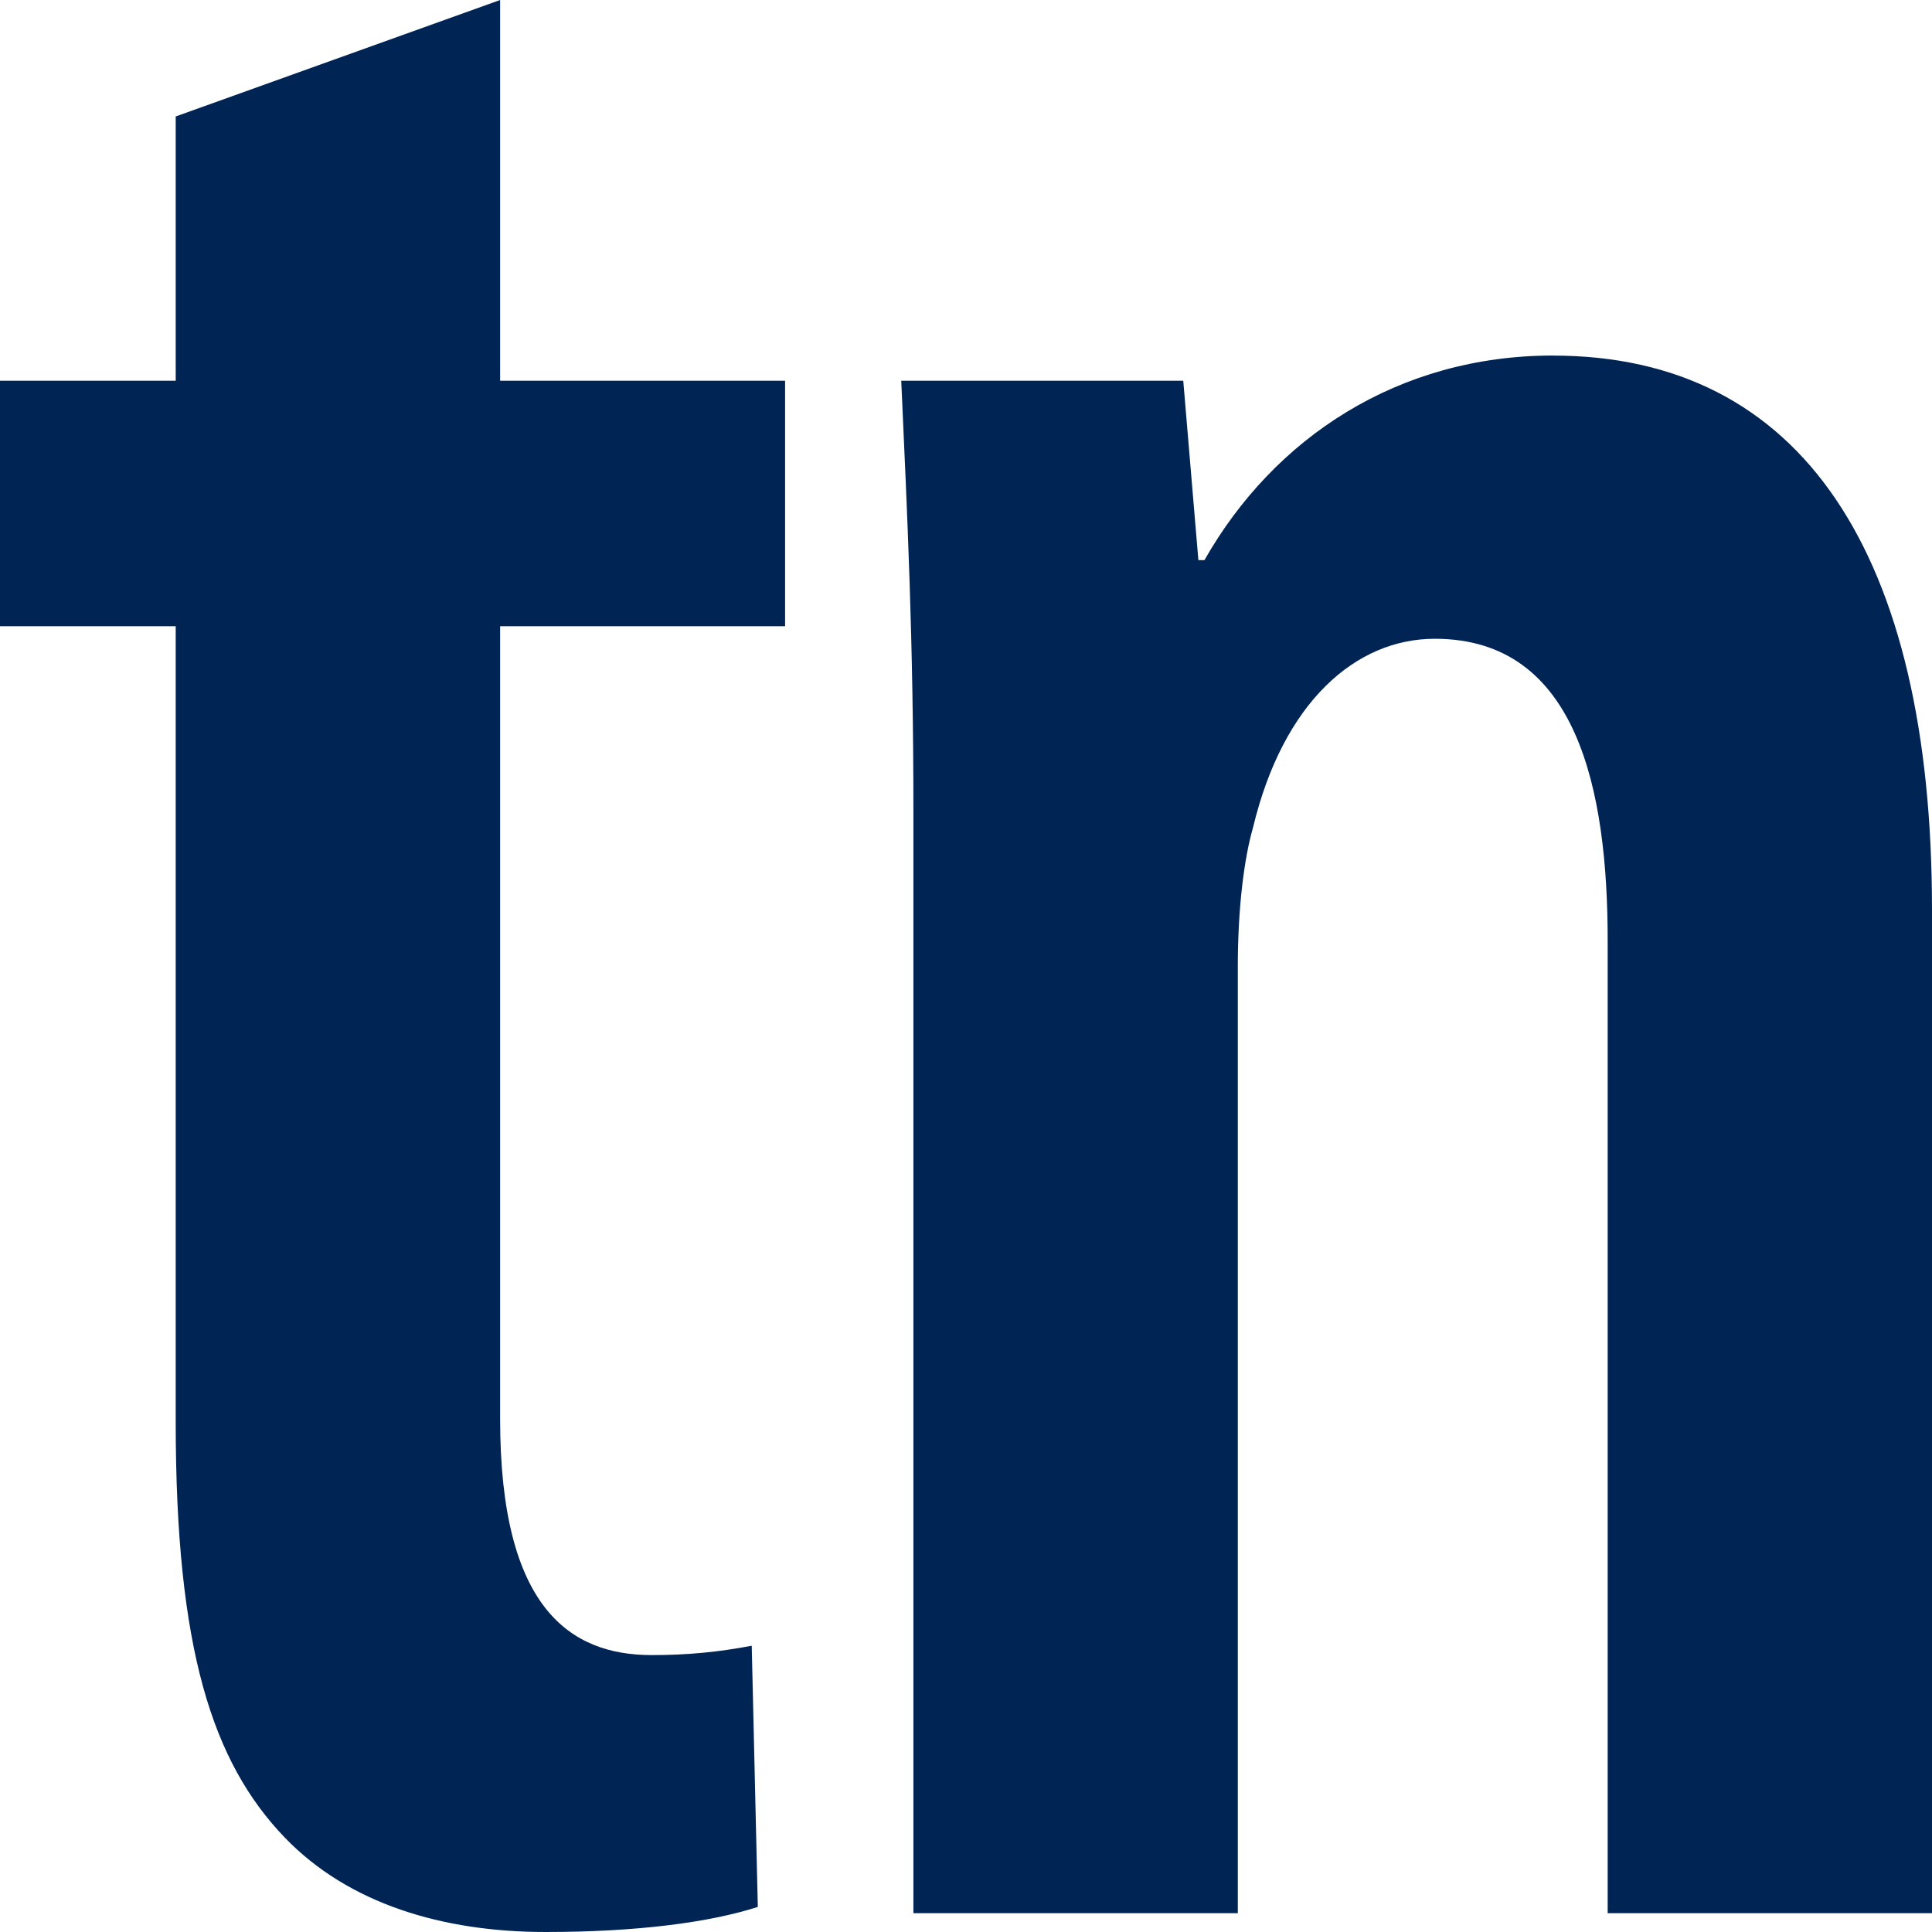
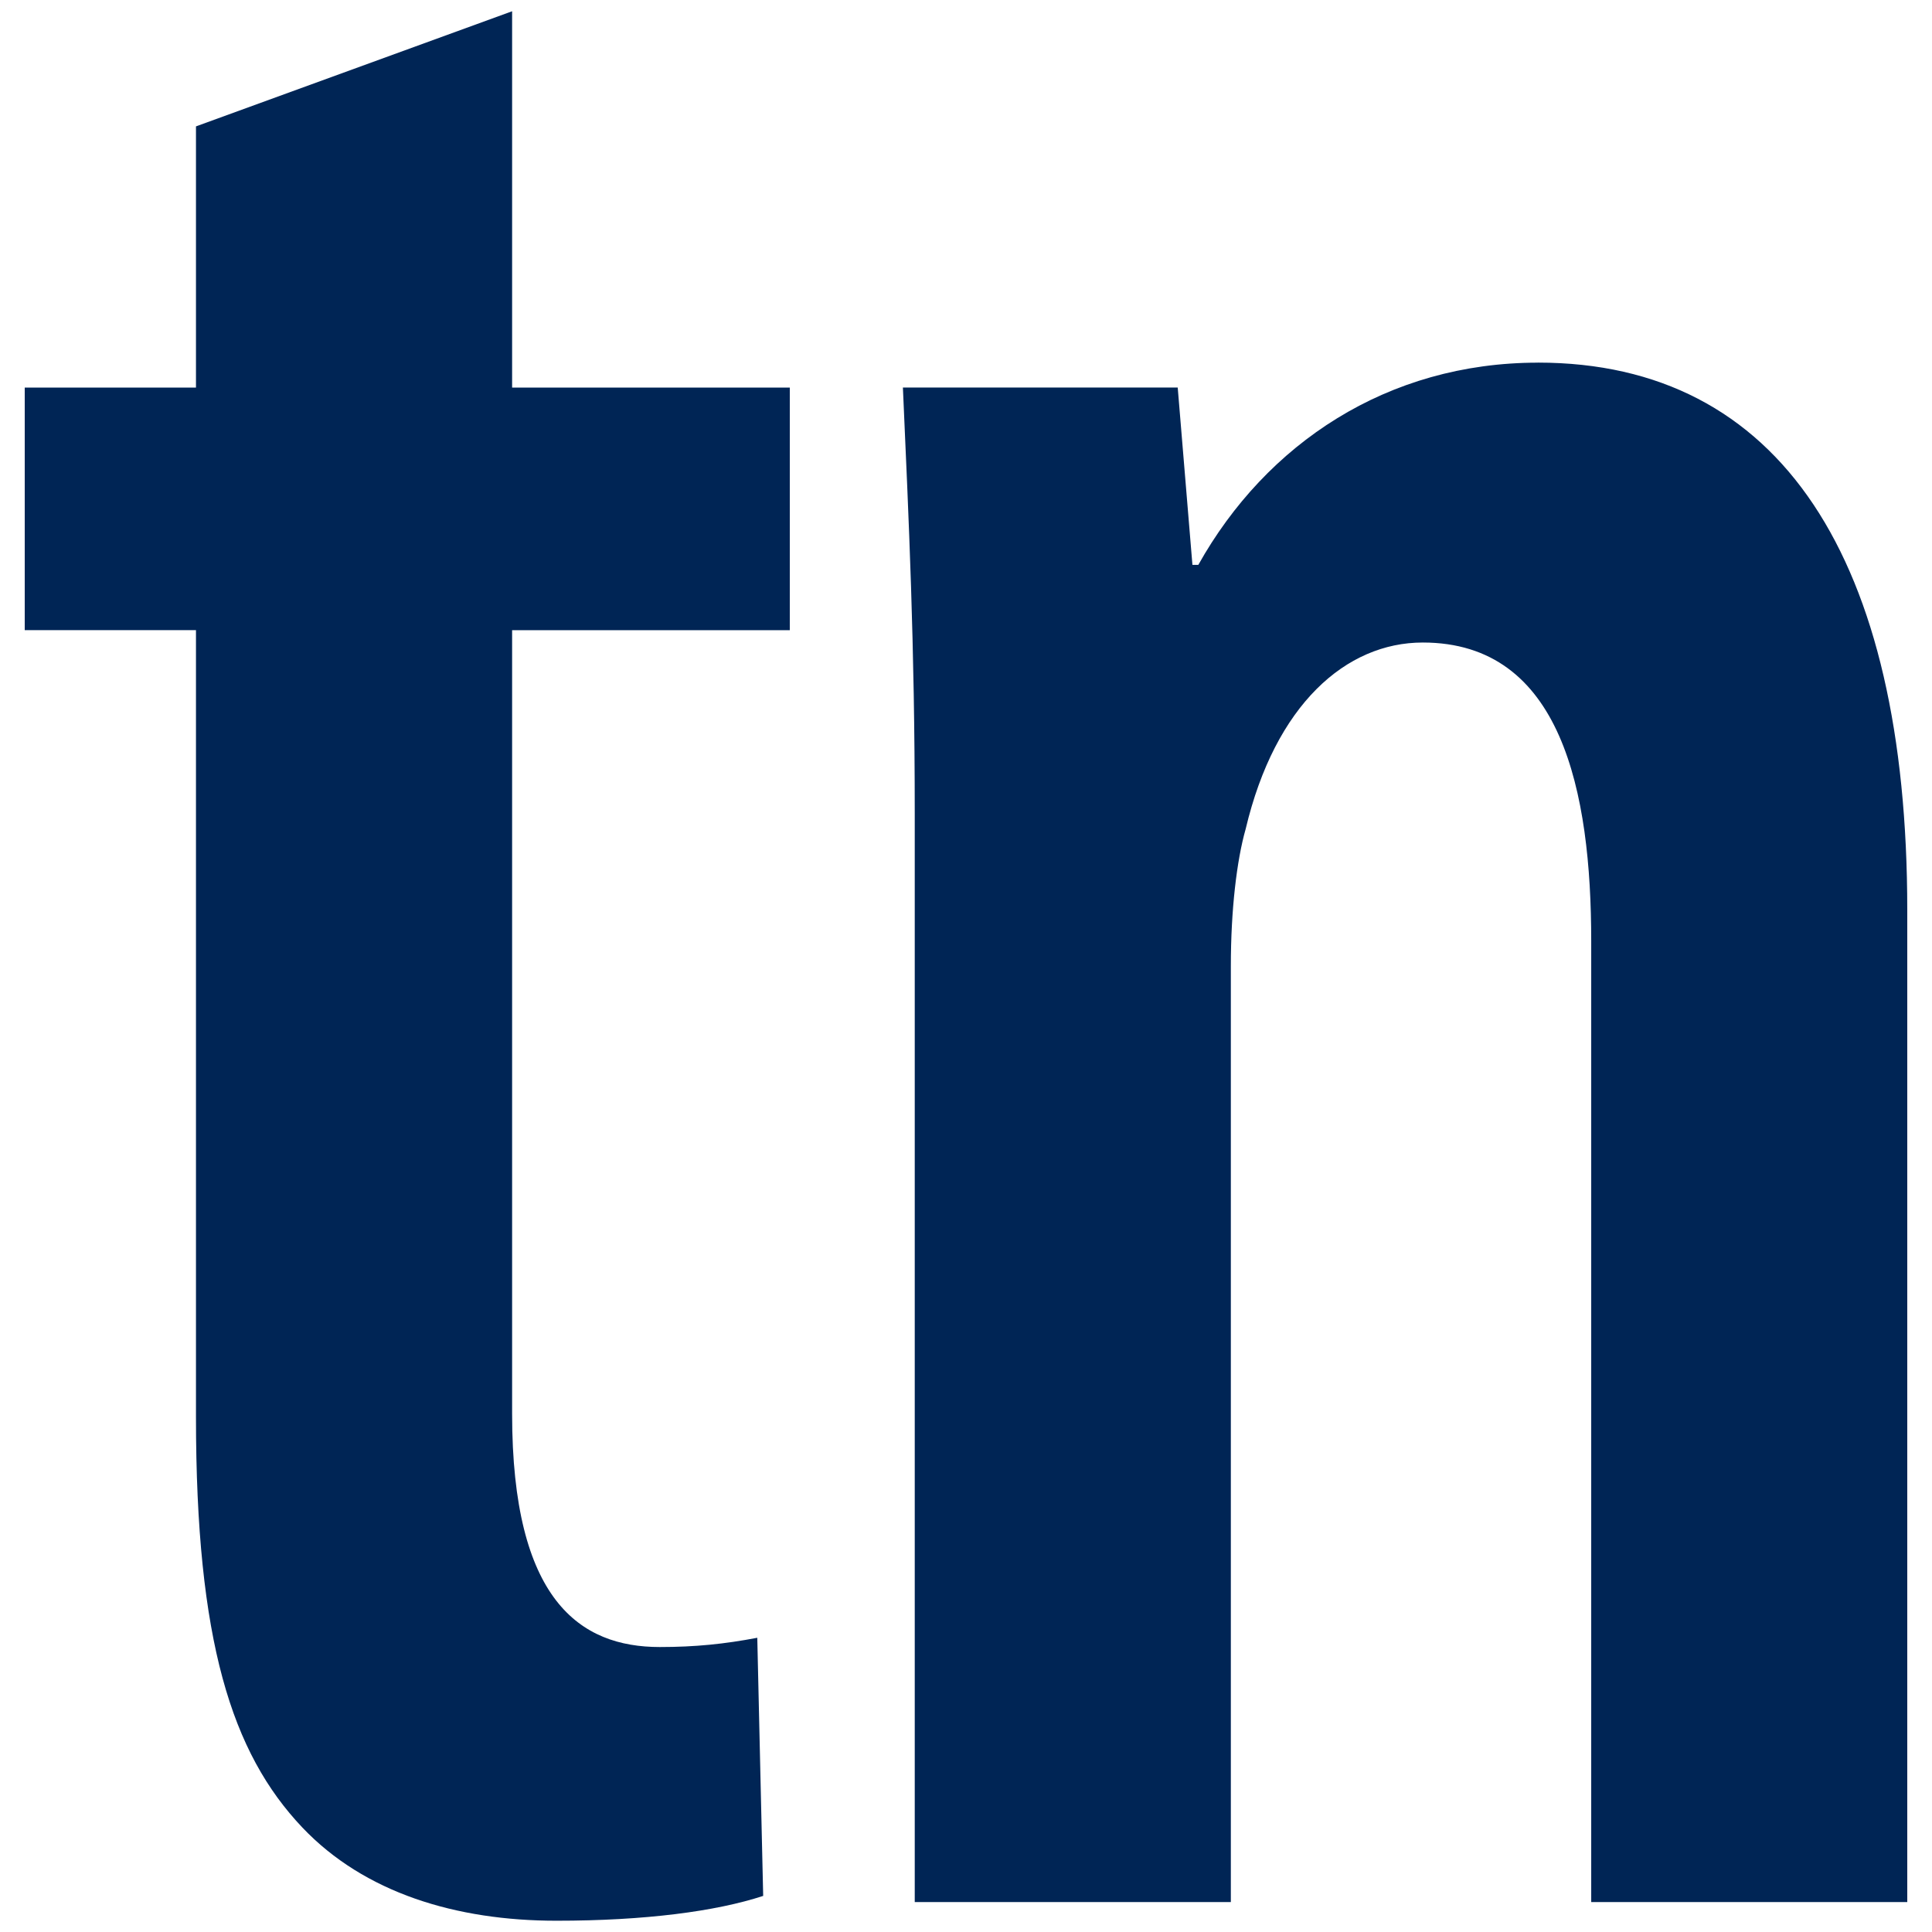
<svg xmlns="http://www.w3.org/2000/svg" id="Layer_1" version="1.1" viewBox="0 0 43.2 43.2">
-   <path d="M11.183,0L3.929,2.604v5.909H0v5.489h3.929v17.802c0,5.063.814,7.595,2.441,9.287,1.424,1.477,3.525,2.109,5.83,2.109,2.033,0,3.659-.211,4.745-.561l-.136-5.84c-.746.141-1.424.209-2.237.209-1.83,0-3.389-1.057-3.389-5.276V14.002h6.372v-5.489h-6.372V0Z" fill="#002555" />
-   <path d="M34.726,7.95c-3.457,0-6.235,1.831-7.794,4.574h-.136l-.338-4.011h-6.306c.136,3.027.272,5.77.272,9.641v24.626h7.254v-21.179c0-1.266.136-2.392.34-3.097.676-2.814,2.302-4.221,4.065-4.221,3.187,0,3.865,3.377,3.865,6.755v21.742h7.252v-22.445c0-7.951-2.915-12.384-8.474-12.384Z" fill="#002555" />
+   <path d="M11.45.252l-7.068,2.574v5.84H.553v5.424h3.829v17.595c0,5.004.793,7.507,2.379,9.179,1.387,1.46,3.435,2.084,5.681,2.084,1.981,0,3.566-.209,4.623-.555l-.132-5.772c-.727.139-1.387.207-2.18.207-1.783,0-3.302-1.044-3.302-5.214V14.091h6.209v-5.424h-6.209V.252Z" fill="#002555" />
+   <path d="M34.39,8.109c-3.369,0-6.075,1.809-7.595,4.521h-.132l-.329-3.965h-6.145c.132,2.991.265,5.703.265,9.528v24.338h7.068v-20.932c0-1.251.132-2.364.331-3.061.659-2.781,2.243-4.171,3.961-4.171,3.105,0,3.766,3.337,3.766,6.676v21.488h7.067v-22.183c0-7.858-2.841-12.24-8.257-12.24Z" fill="#002555" />
</svg>
